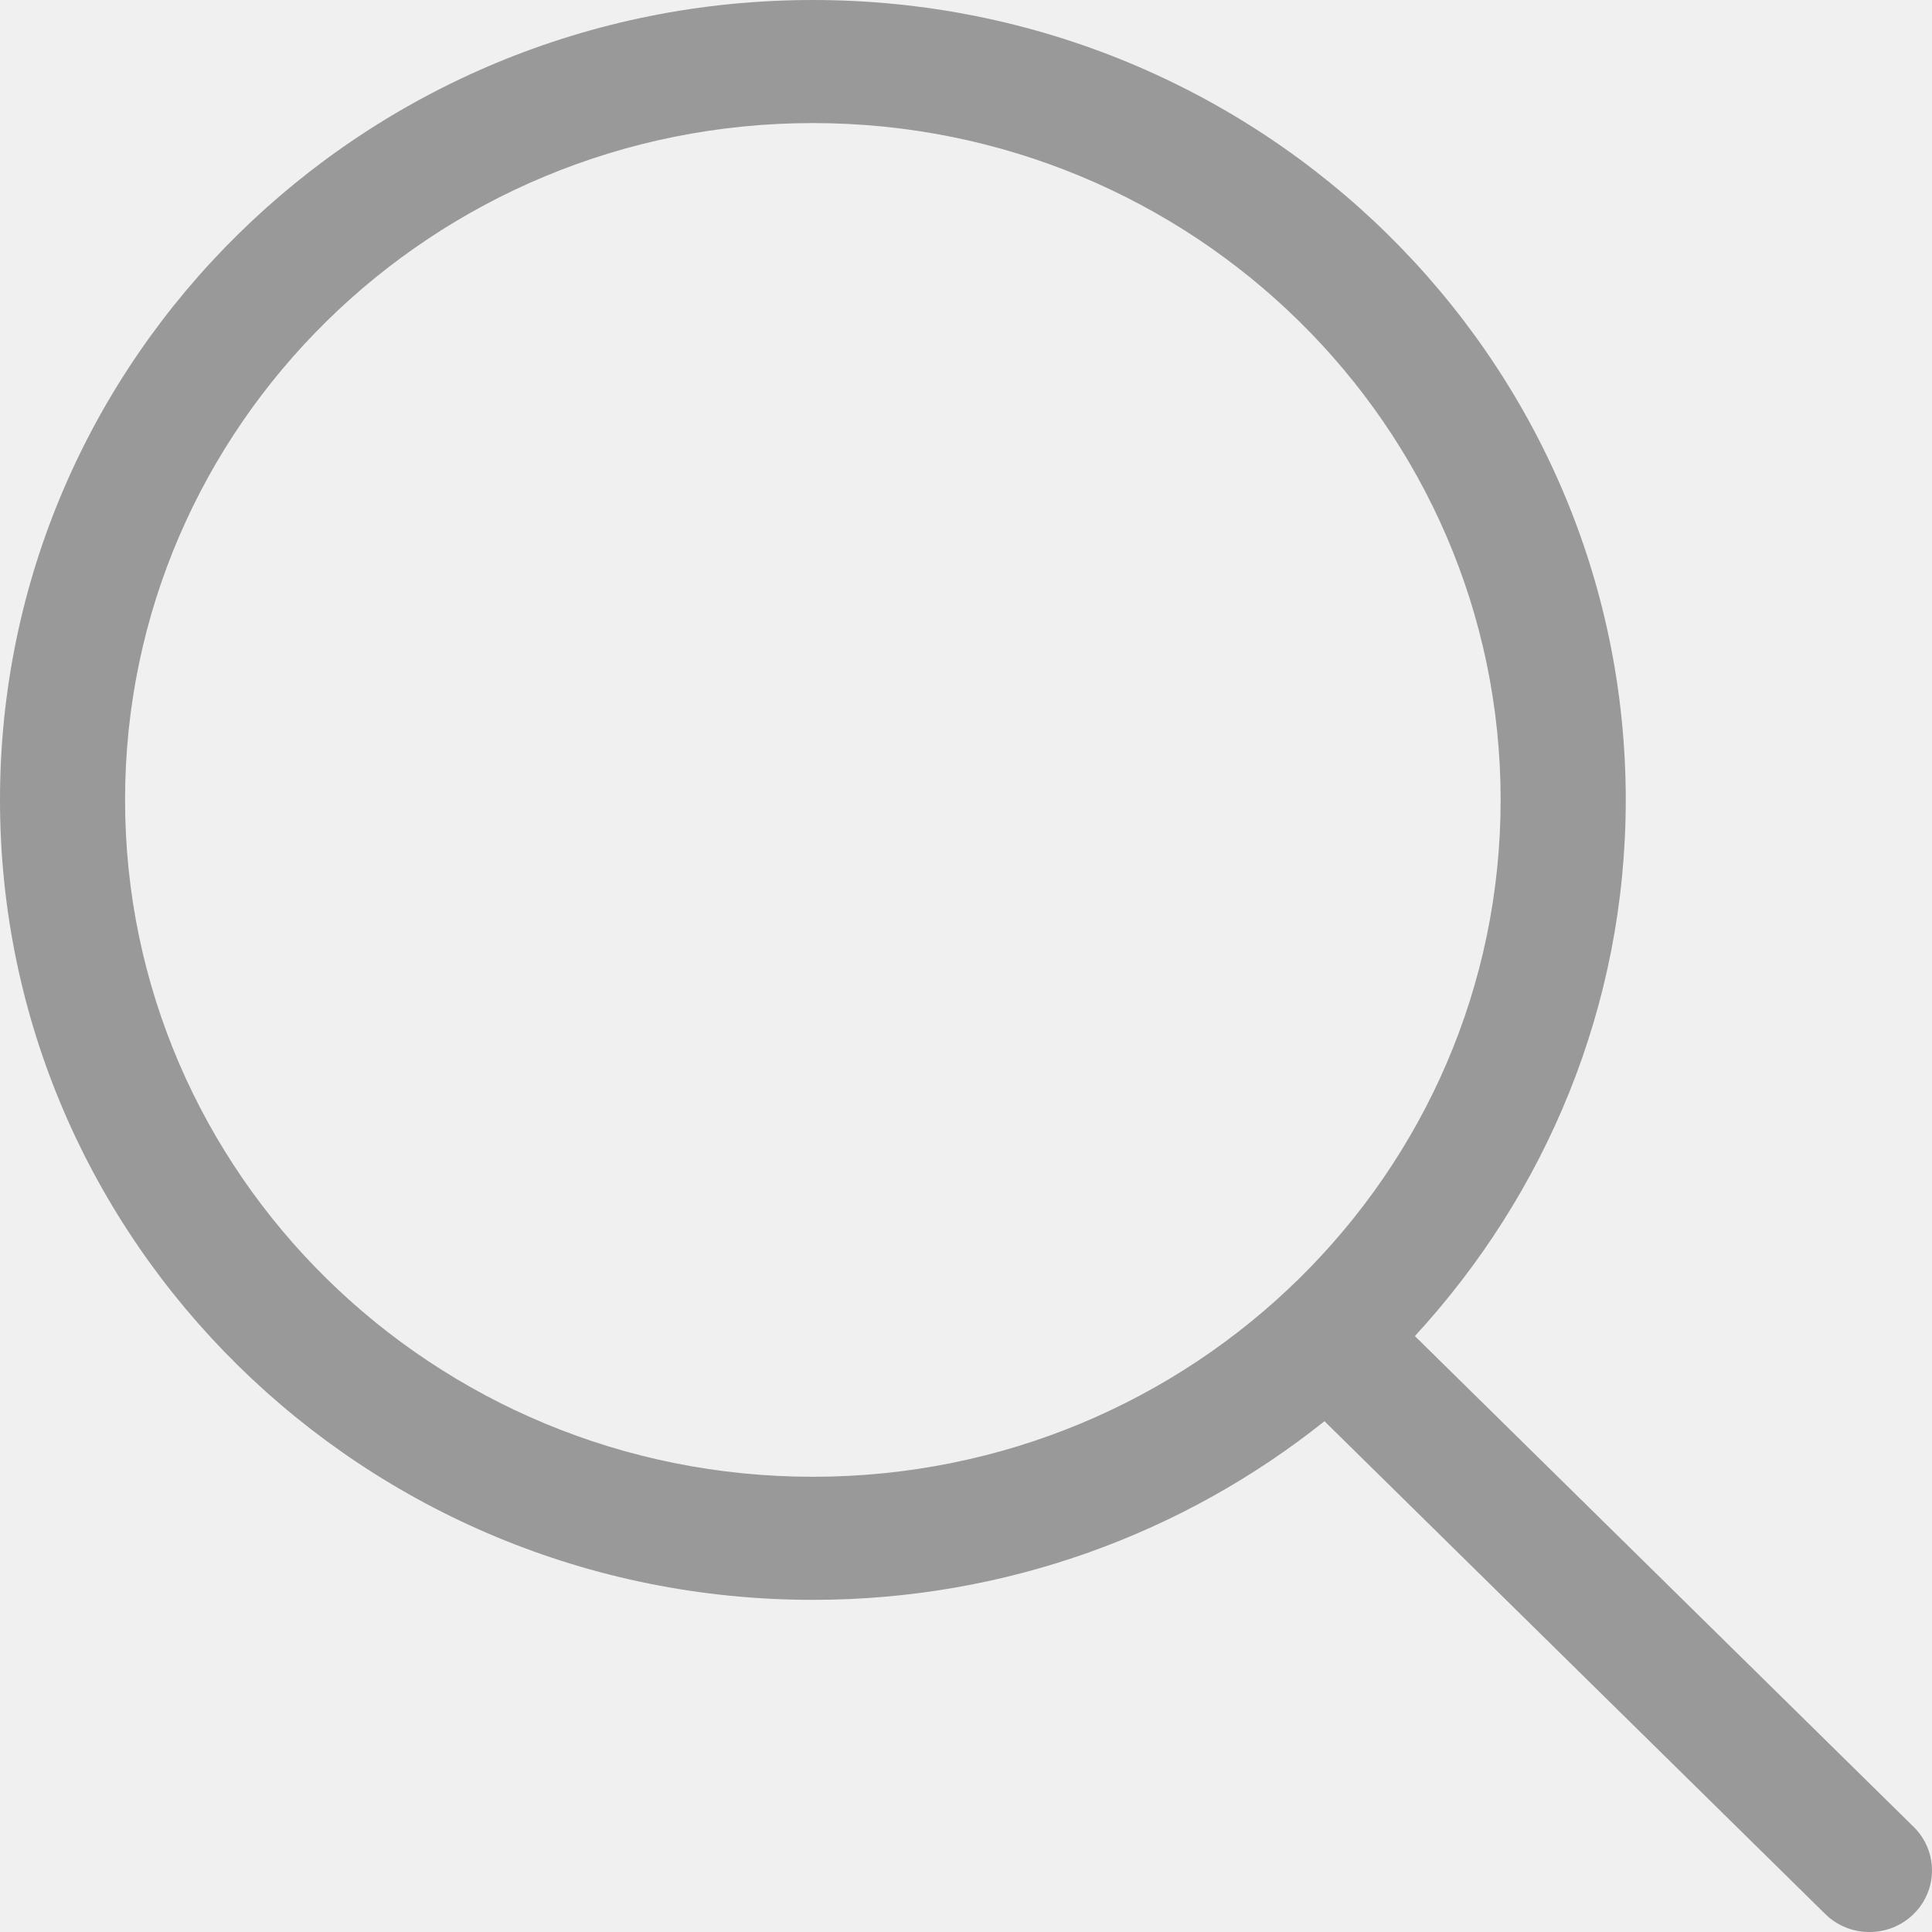
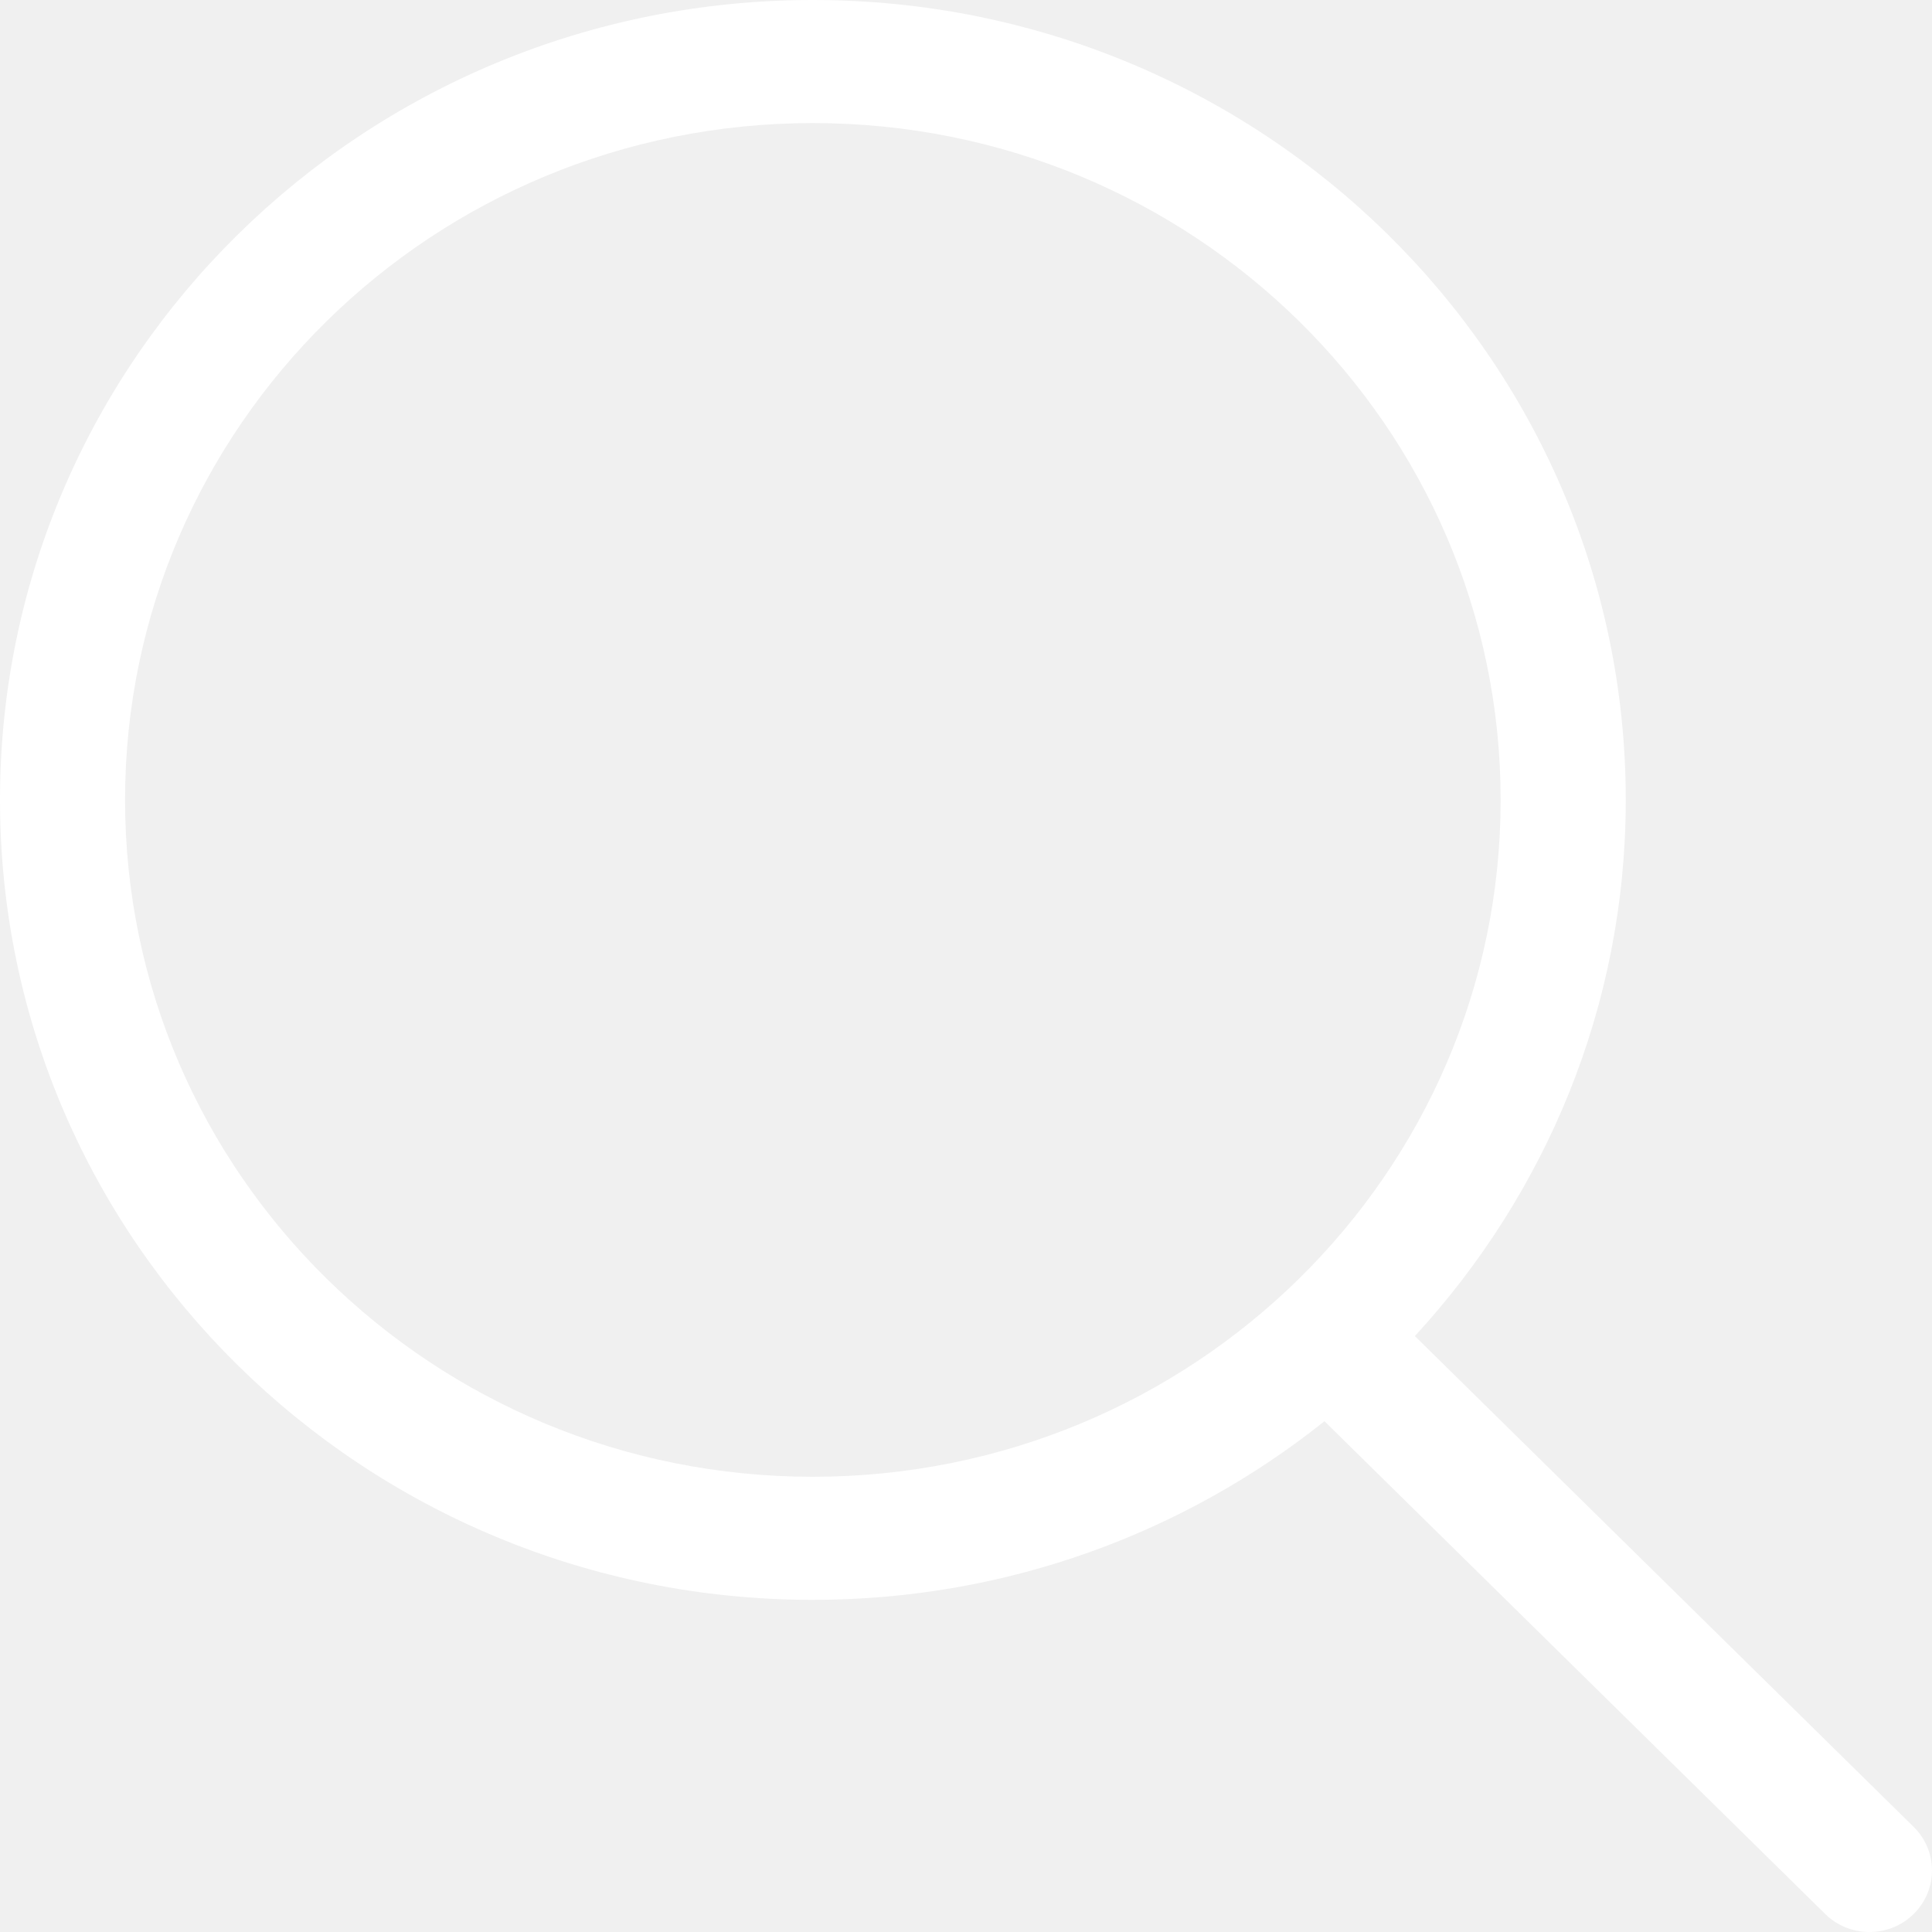
<svg xmlns="http://www.w3.org/2000/svg" version="1.1" id="Capa_1" x="0px" y="0px" viewBox="0 0 31.992 31.992" style="enable-background:new 0 0 31.992 31.992;" xml:space="preserve">
-   <path style="fill-rule:evenodd;clip-rule:evenodd;" d="M31.689,30.252l-8.26-8.128c2.163-2.35,3.492-5.458,3.492-8.878  C26.92,5.93,20.894,0,13.46,0C6.026,0,0,5.93,0,13.246s6.026,13.246,13.46,13.246c3.212,0,6.158-1.111,8.472-2.958l8.292,8.16  c0.404,0.398,1.06,0.398,1.464,0C32.093,31.296,32.093,30.65,31.689,30.252z M13.46,24.454c-6.29,0-11.389-5.018-11.389-11.208  S7.17,2.038,13.46,2.038c6.29,0,11.389,5.018,11.389,11.208S19.75,24.454,13.46,24.454z" fill="#999999" />
+   <path style="fill-rule:evenodd;clip-rule:evenodd;" d="M31.689,30.252l-8.26-8.128c2.163-2.35,3.492-5.458,3.492-8.878  C26.92,5.93,20.894,0,13.46,0C6.026,0,0,5.93,0,13.246s6.026,13.246,13.46,13.246c3.212,0,6.158-1.111,8.472-2.958l8.292,8.16  c0.404,0.398,1.06,0.398,1.464,0C32.093,31.296,32.093,30.65,31.689,30.252z M13.46,24.454c-6.29,0-11.389-5.018-11.389-11.208  S7.17,2.038,13.46,2.038c6.29,0,11.389,5.018,11.389,11.208S19.75,24.454,13.46,24.454z" fill="#FFFFFF" />
</svg>
